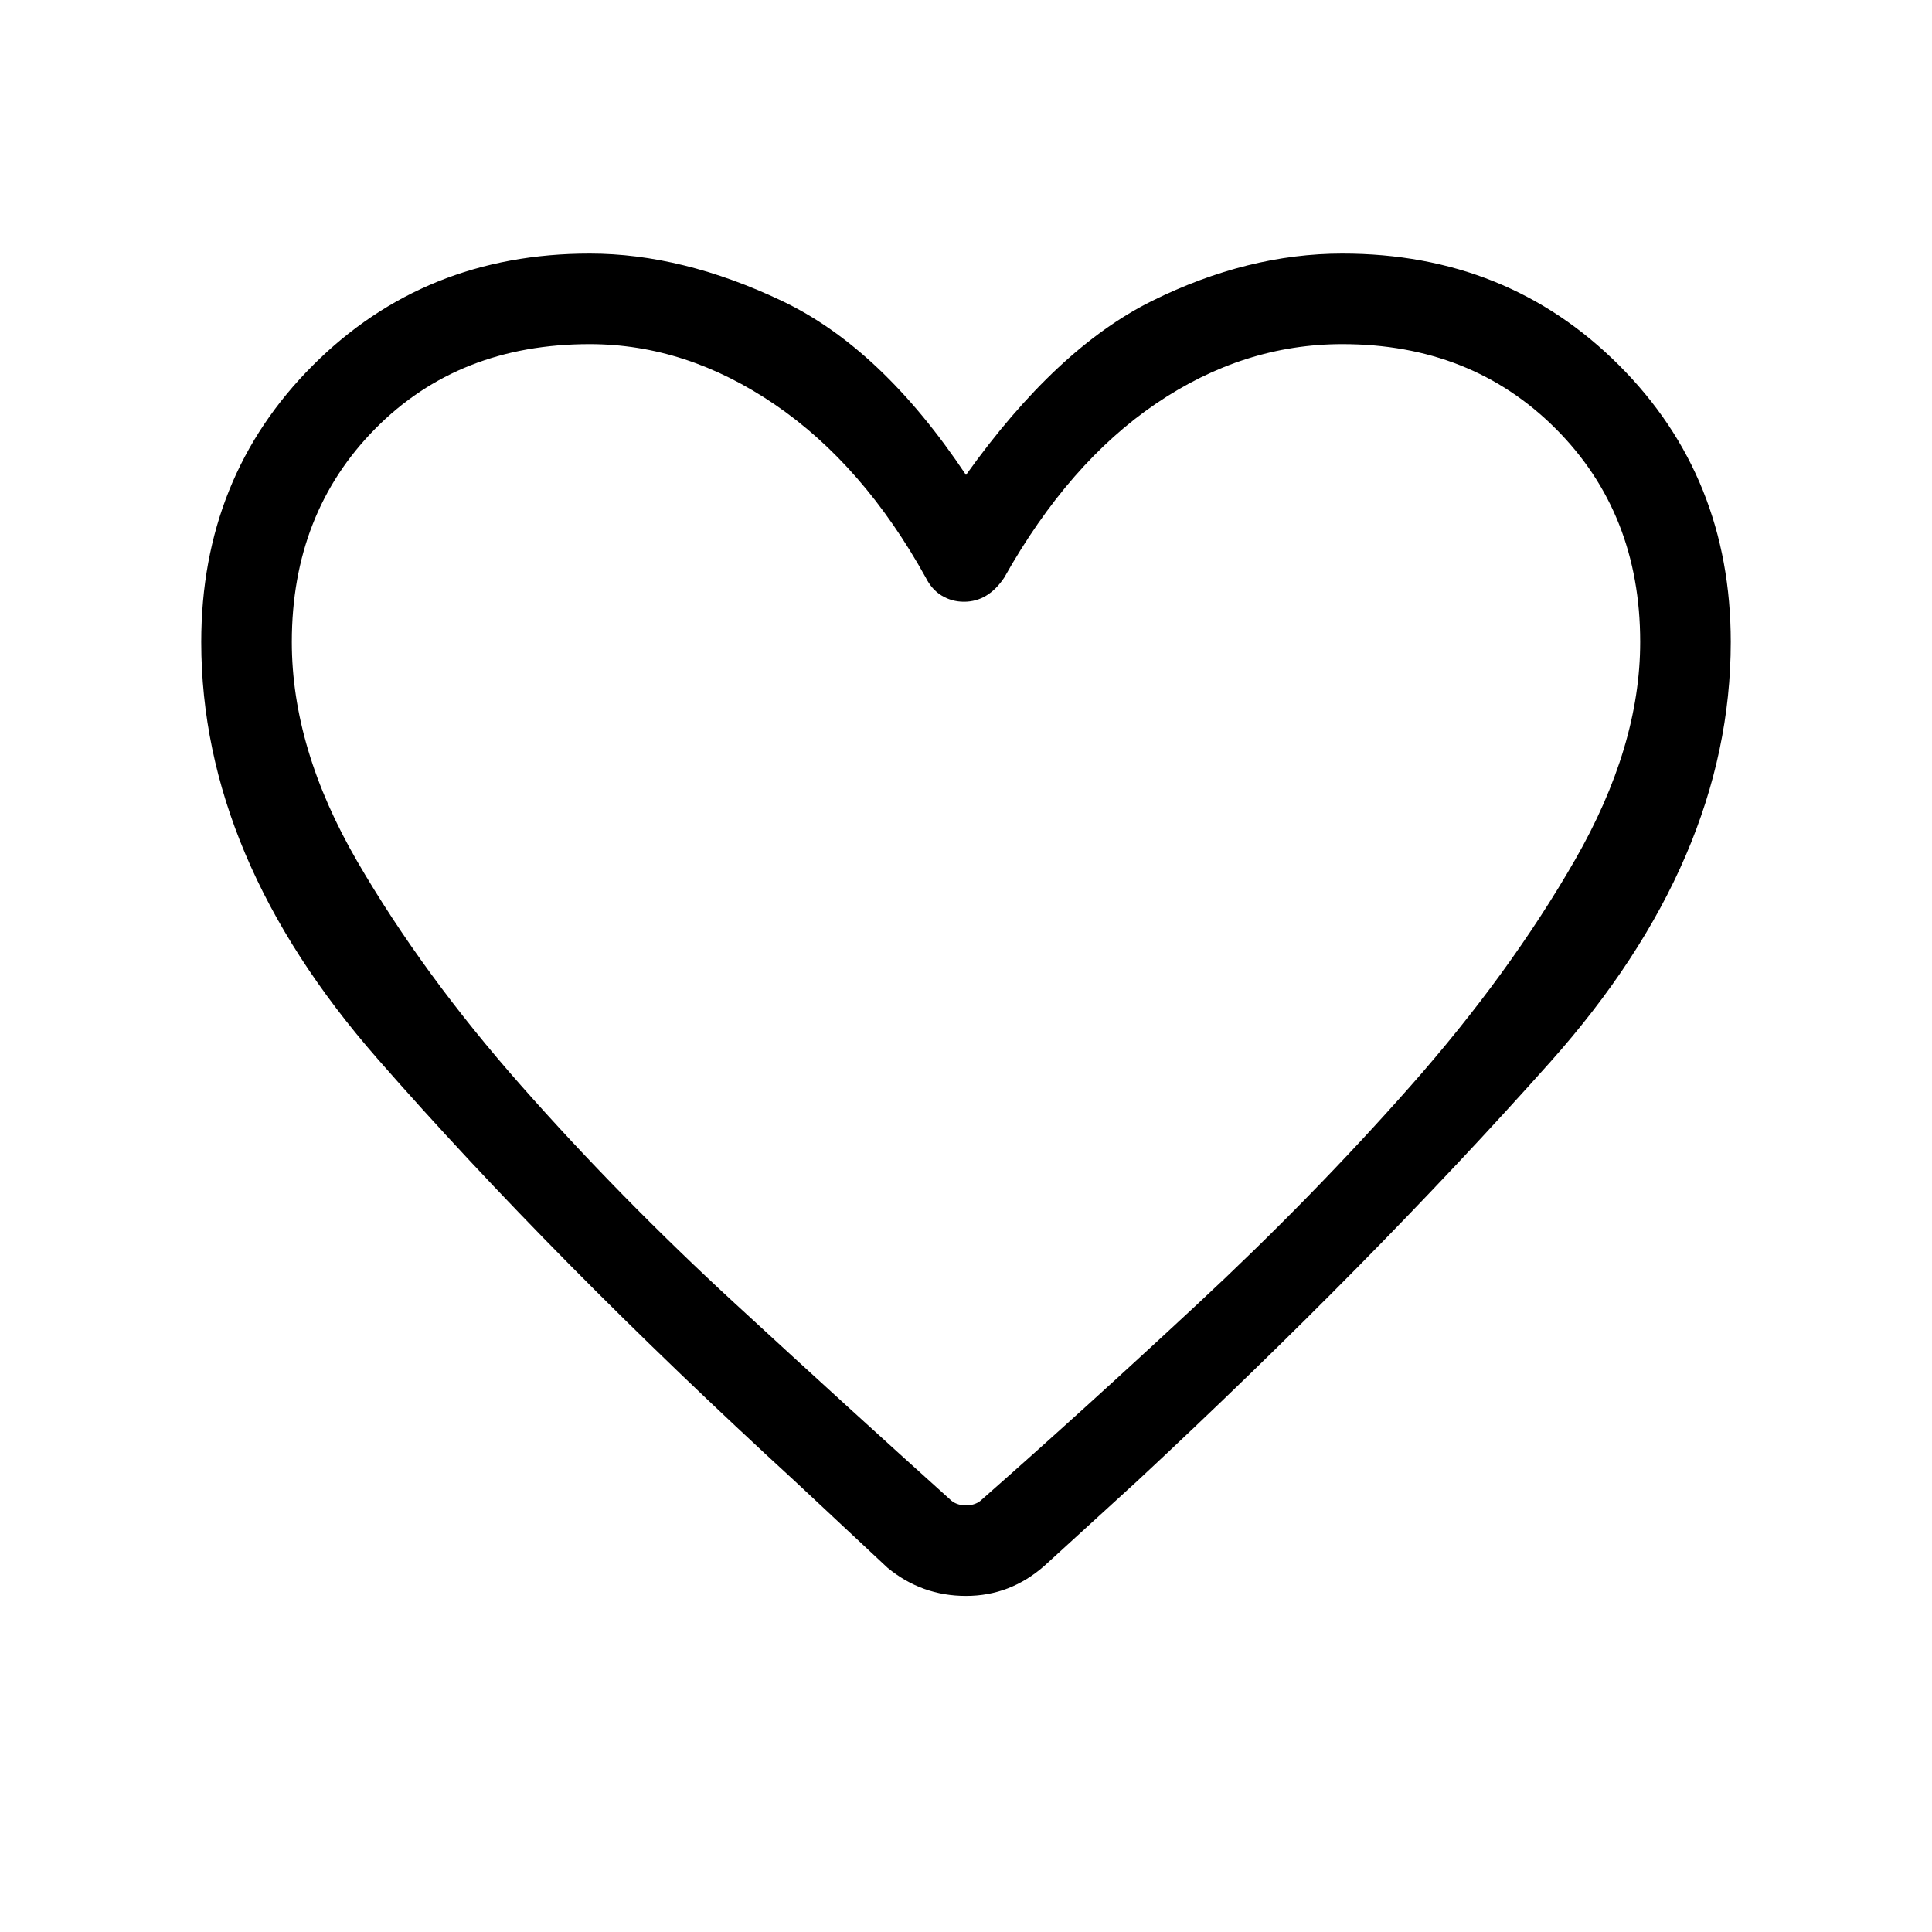
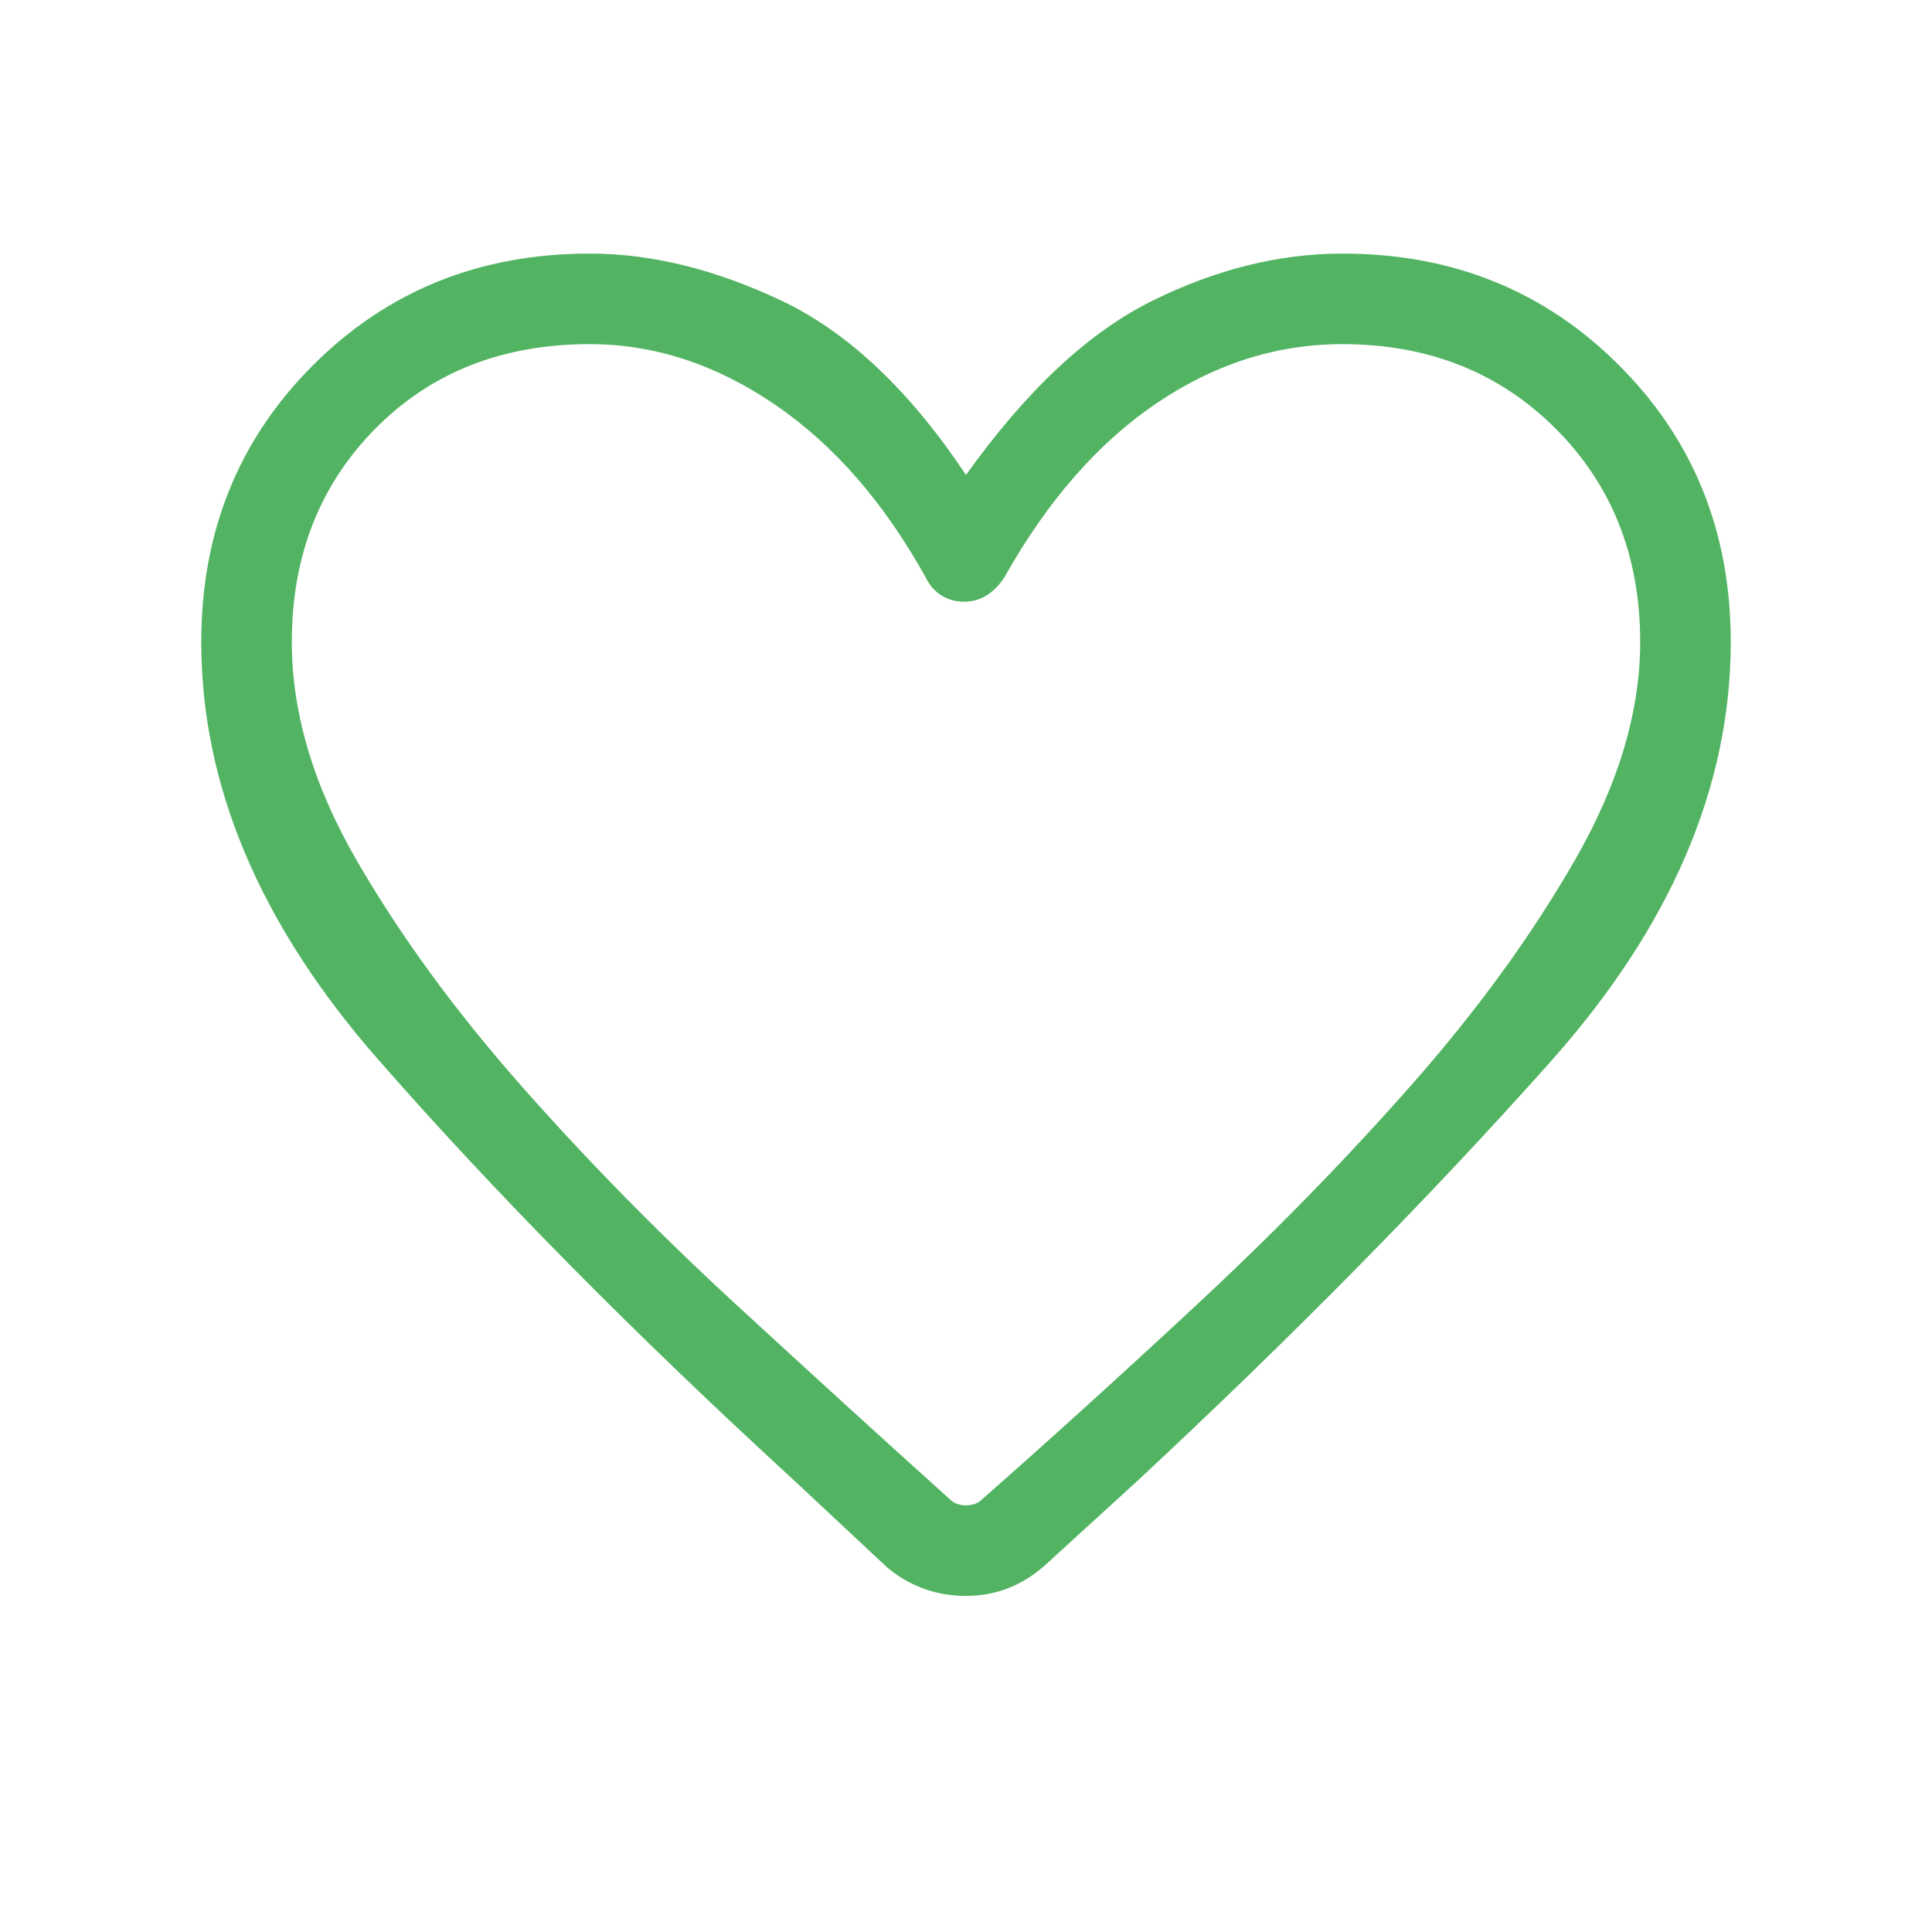
<svg xmlns="http://www.w3.org/2000/svg" height="48" width="48">
-   <path d="m22.05 38.95-2.3-2.15q-6-5.5-10.375-10.5T5 15.95q0-4.1 2.775-6.875Q10.55 6.3 14.65 6.3q2.3 0 4.775 1.175Q21.9 8.65 24 11.8q2.25-3.15 4.625-4.325Q31 6.3 33.35 6.3q4.1 0 6.875 2.775Q43 11.85 43 15.95q0 5.4-4.475 10.425T28.25 36.8l-2.3 2.1q-.85.75-1.95.75t-1.95-.7Zm.95-24.6q-1.55-2.8-3.75-4.3t-4.6-1.5q-3.25 0-5.325 2.1t-2.075 5.3q0 2.65 1.625 5.45 1.625 2.8 4.075 5.575 2.45 2.775 5.3 5.4Q21.1 35 23.6 37.25q.15.15.4.15t.4-.15q2.5-2.2 5.35-4.85 2.85-2.65 5.3-5.425 2.45-2.775 4.075-5.6 1.625-2.825 1.625-5.425 0-3.2-2.1-5.3-2.1-2.1-5.3-2.1-2.45 0-4.625 1.475T24.95 14.35q-.2.3-.45.45-.25.15-.55.15-.3 0-.55-.15-.25-.15-.4-.45ZM24 23Z" />
+   <path fill="#52B462" d="m22.05 38.95-2.3-2.15q-6-5.5-10.375-10.5T5 15.95q0-4.1 2.775-6.875Q10.55 6.3 14.65 6.3q2.3 0 4.775 1.175Q21.9 8.65 24 11.8q2.25-3.15 4.625-4.325Q31 6.3 33.35 6.3q4.1 0 6.875 2.775Q43 11.85 43 15.95q0 5.4-4.475 10.425T28.25 36.8l-2.3 2.1q-.85.75-1.95.75t-1.95-.7Zm.95-24.6q-1.55-2.8-3.75-4.3t-4.6-1.5q-3.25 0-5.325 2.1t-2.075 5.3q0 2.65 1.625 5.45 1.625 2.8 4.075 5.575 2.45 2.775 5.3 5.4Q21.1 35 23.6 37.25q.15.15.4.15t.4-.15q2.5-2.2 5.35-4.85 2.85-2.65 5.3-5.425 2.45-2.775 4.075-5.6 1.625-2.825 1.625-5.425 0-3.2-2.1-5.3-2.1-2.1-5.3-2.1-2.45 0-4.625 1.475T24.95 14.35q-.2.3-.45.45-.25.15-.55.15-.3 0-.55-.15-.25-.15-.4-.45ZM24 23Z" />
</svg>
